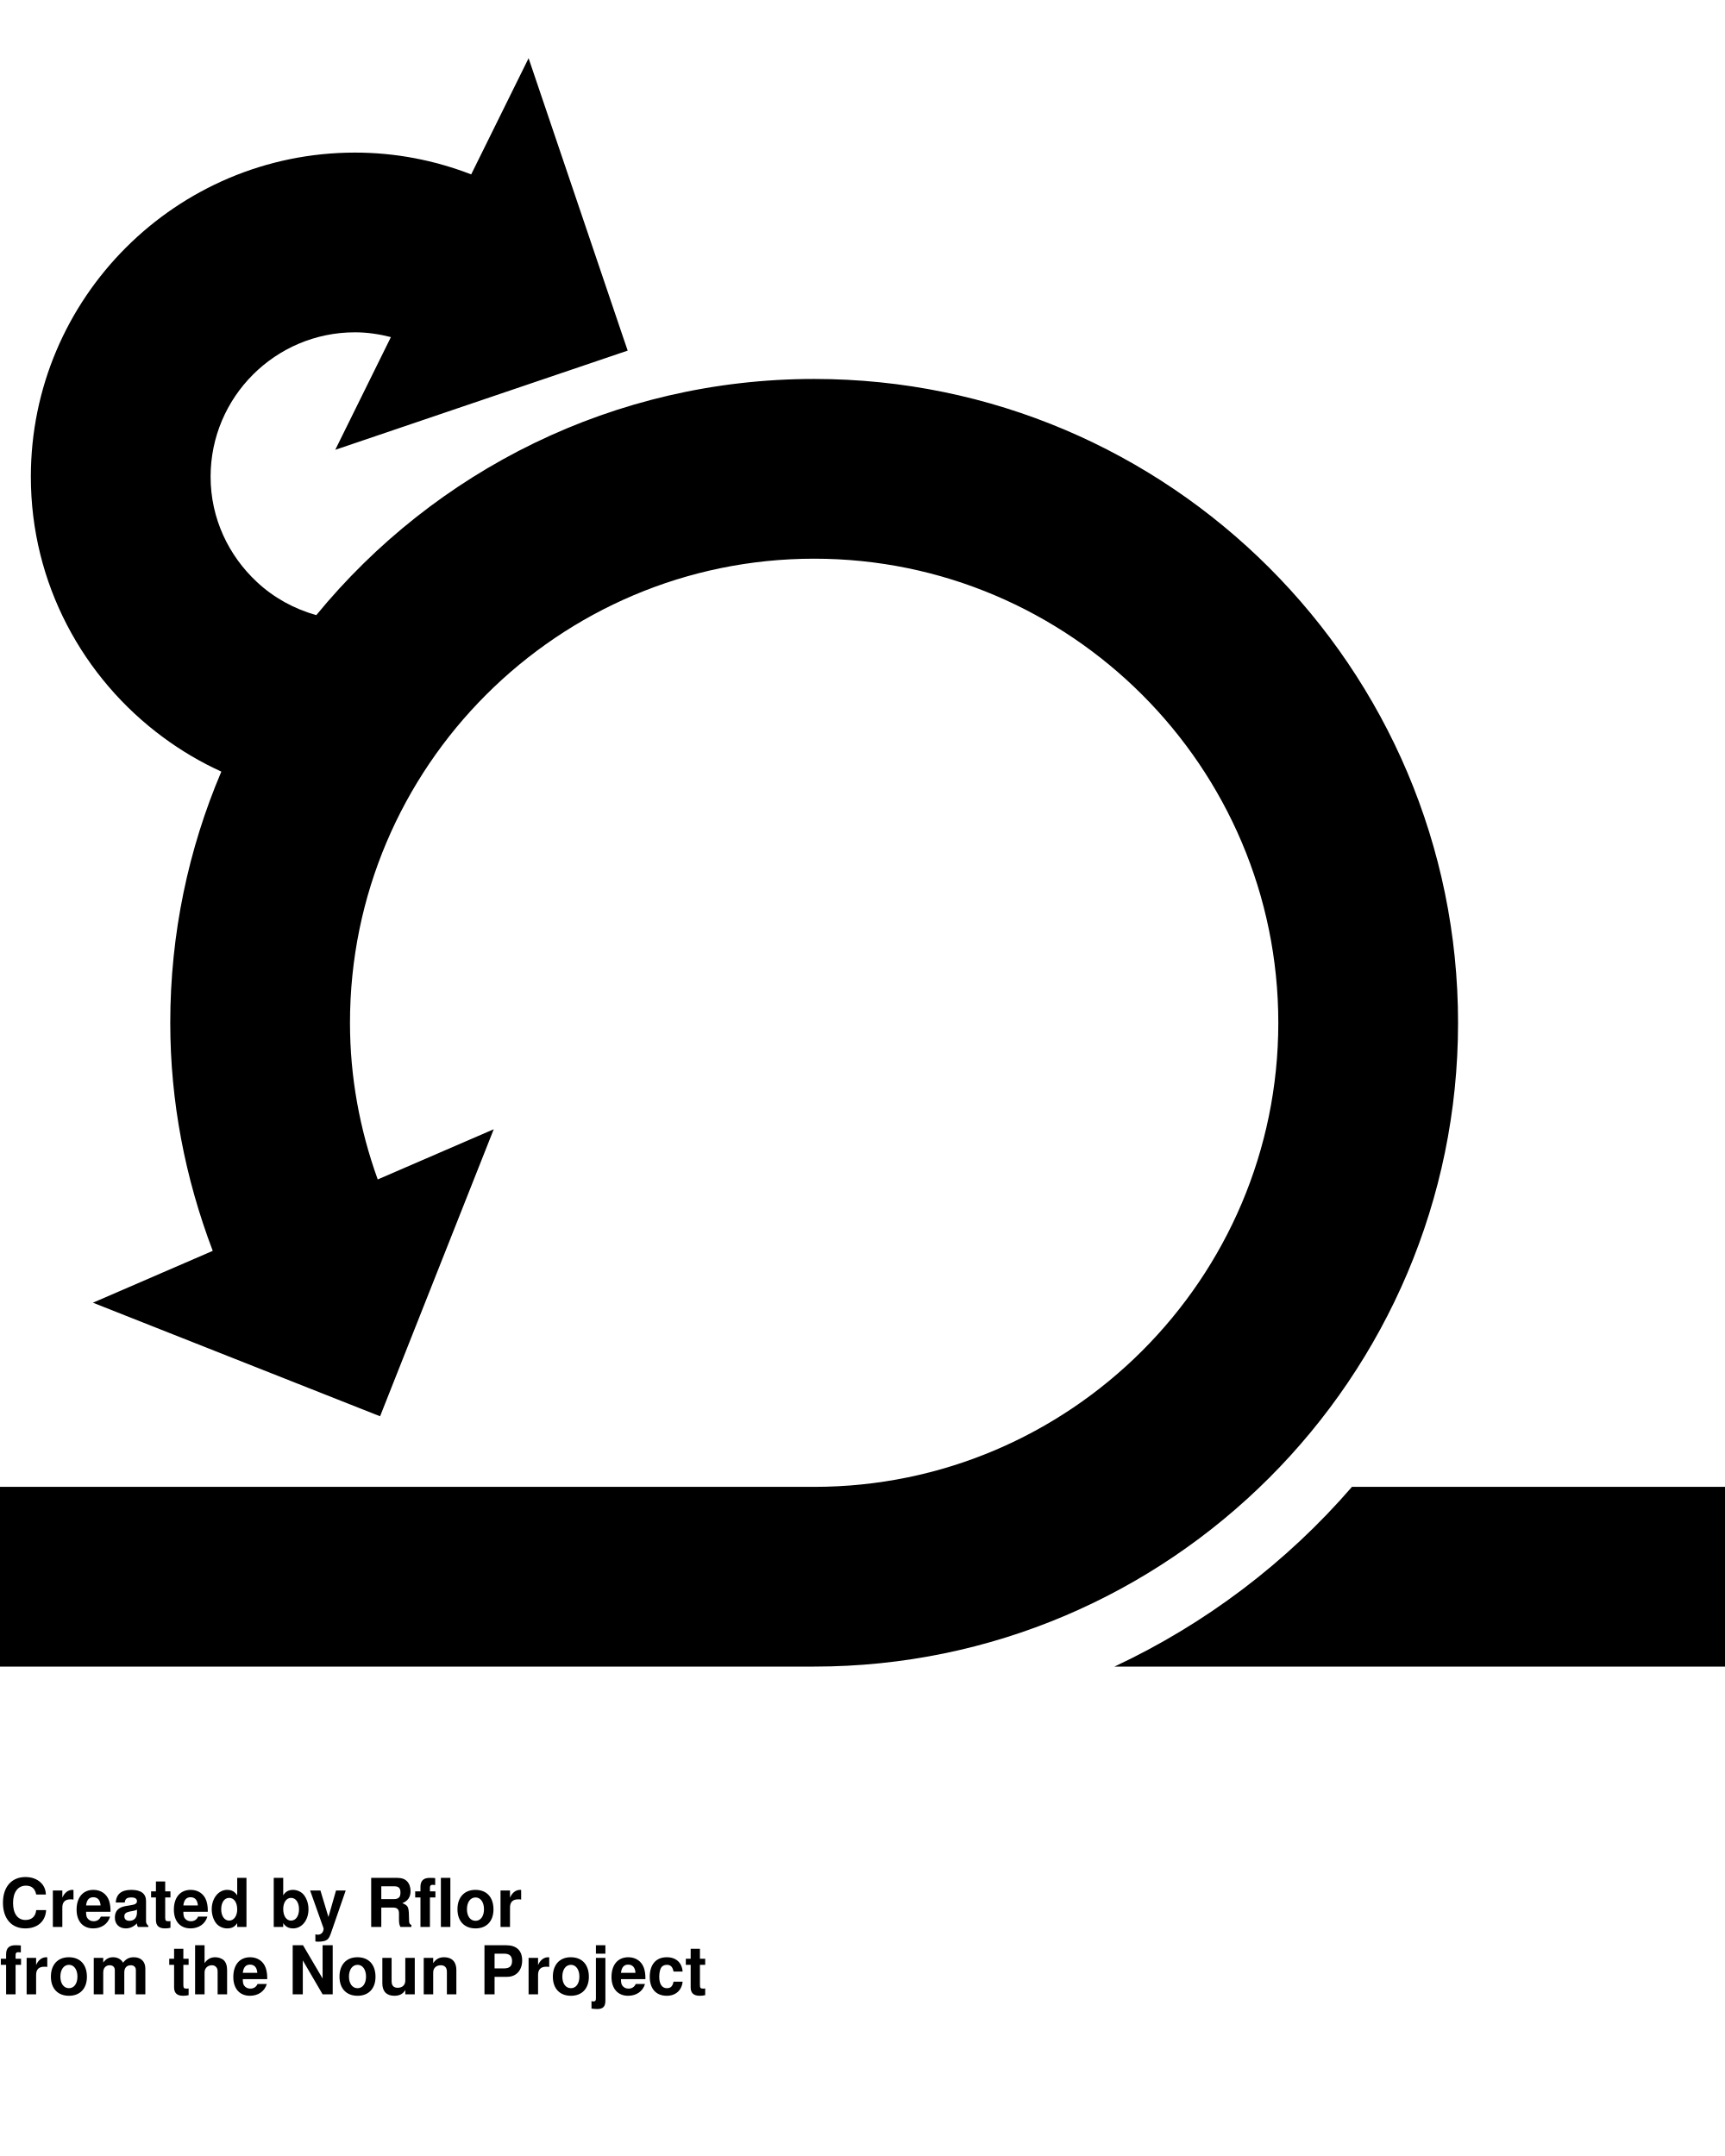
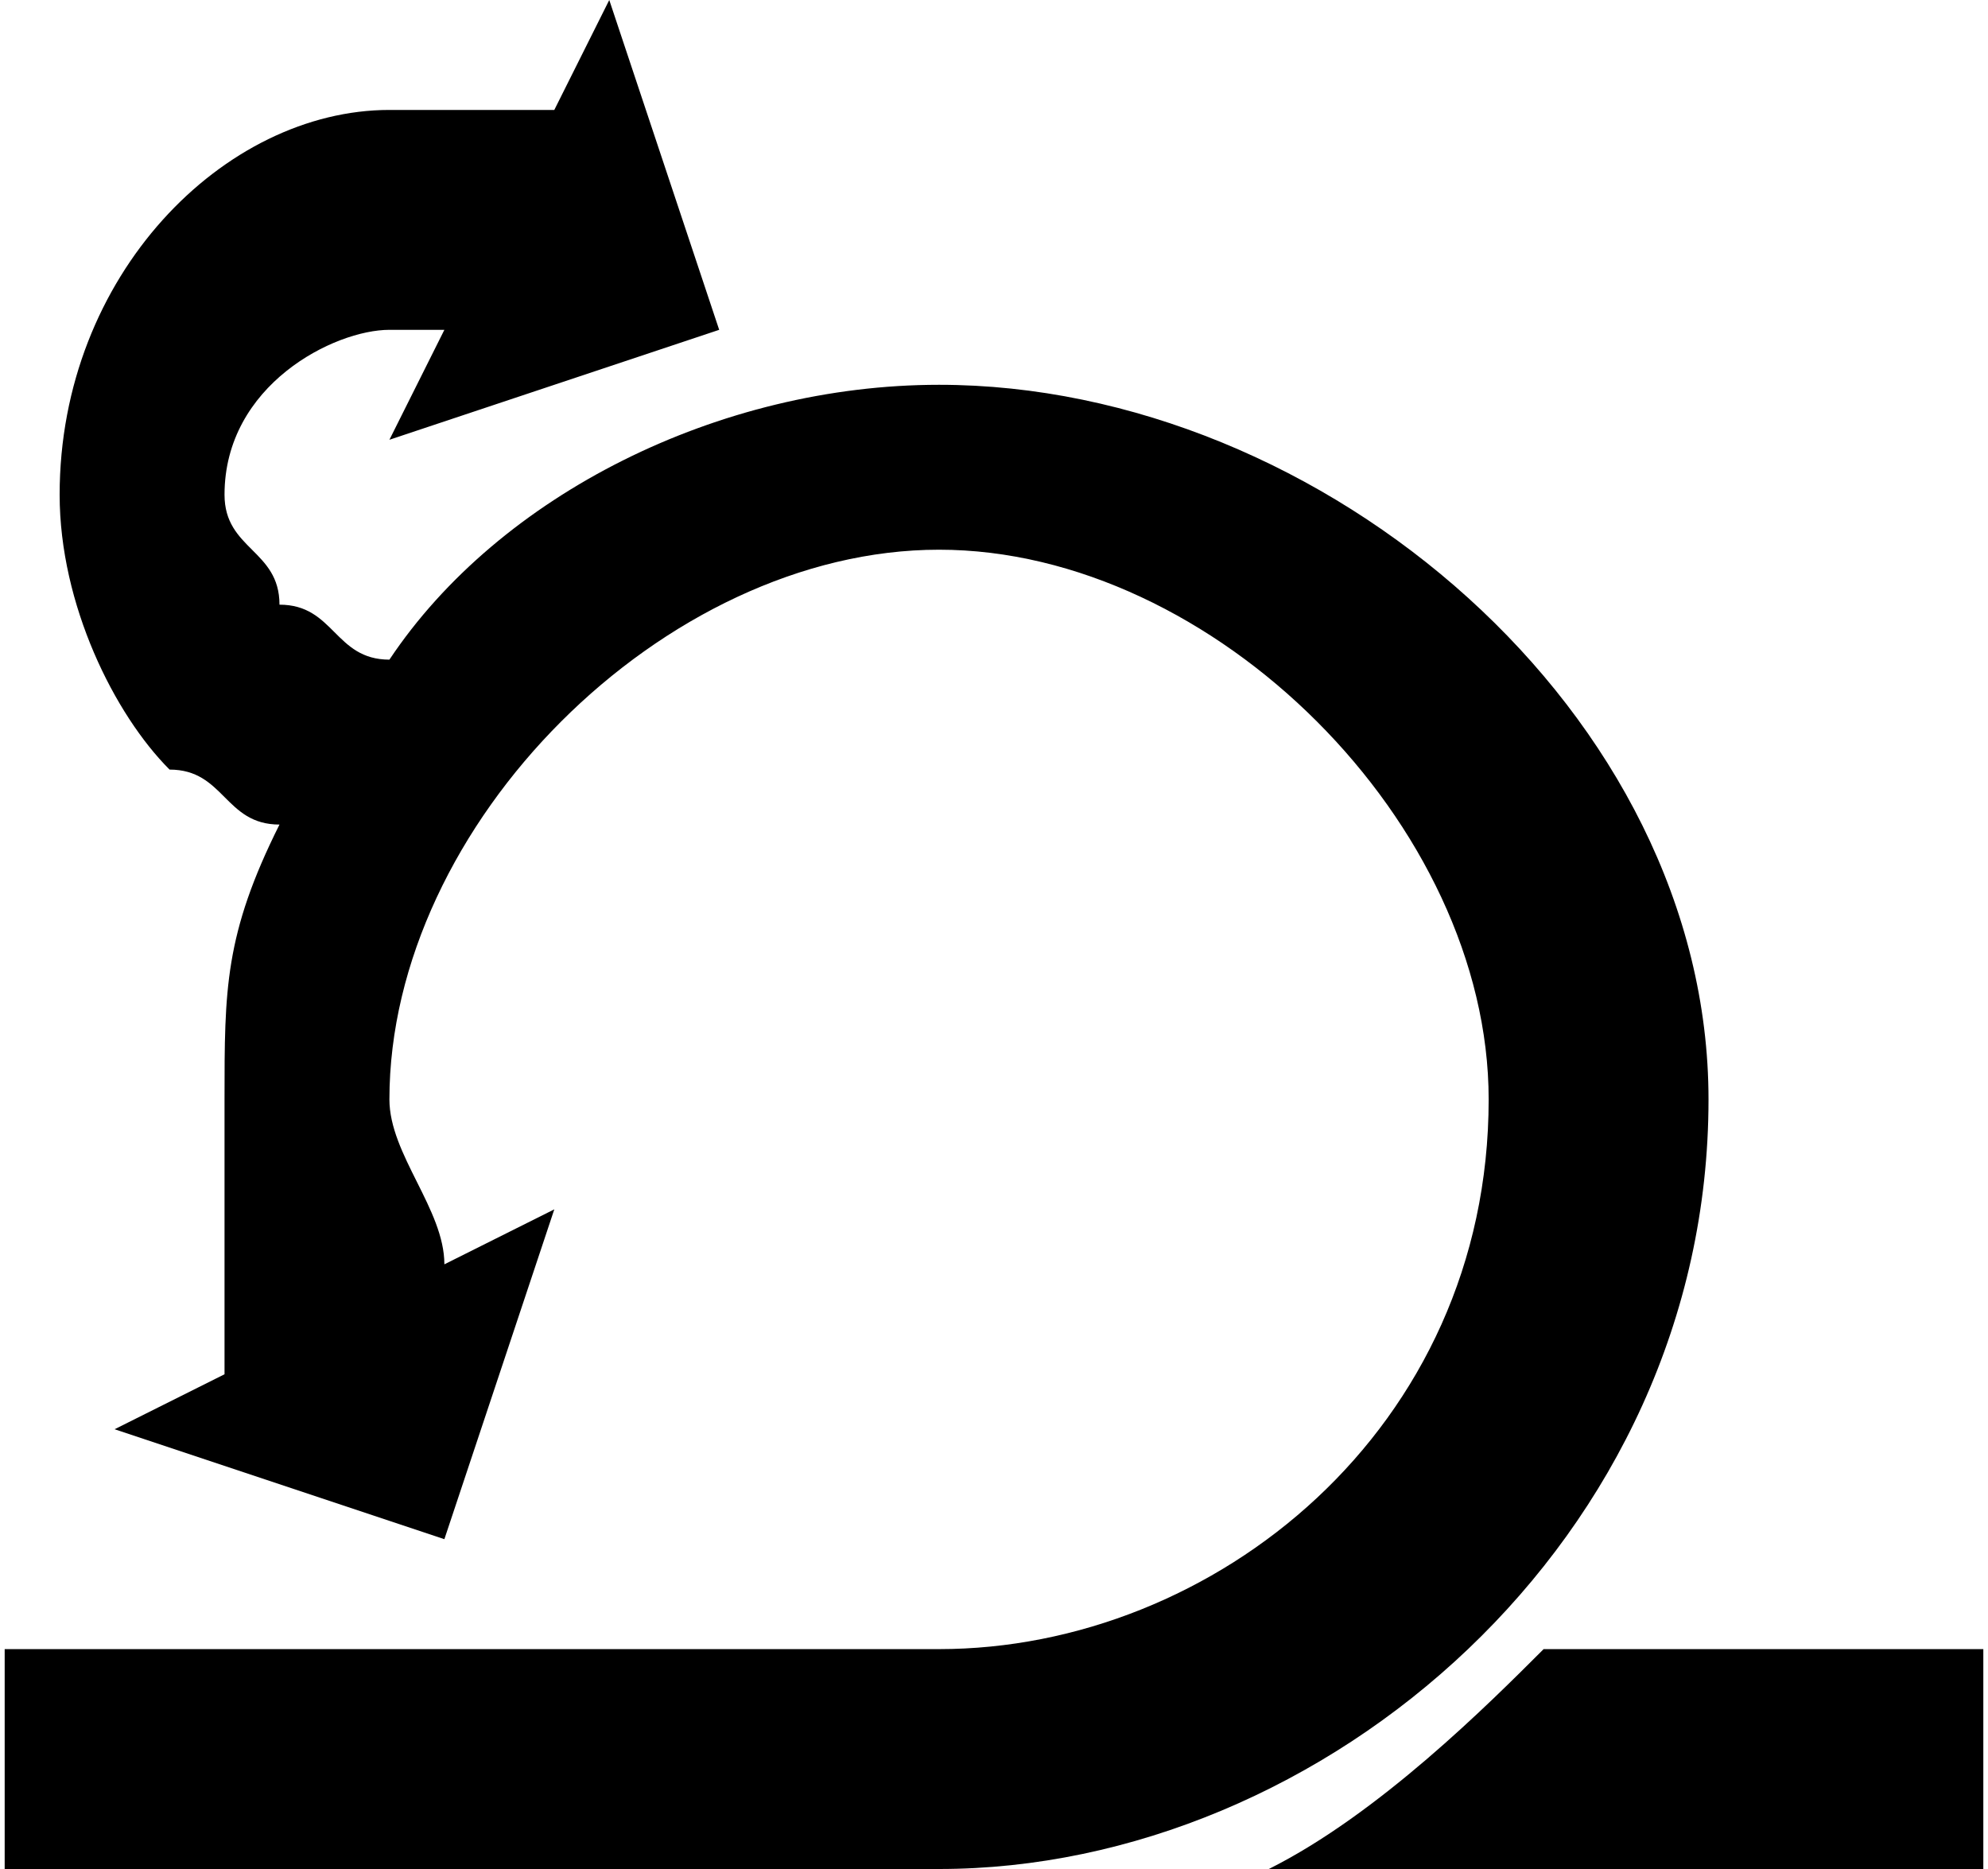
- <svg xmlns="http://www.w3.org/2000/svg" version="1.1" x="0px" y="0px" viewBox="0 0 128 160" style="enable-background:new 0 0 128 128;" xml:space="preserve">
-   <g>
-     <path d="M100.319,110.342c-4.845,5.604-10.843,10.16-17.625,13.338H128v-13.338H100.319z" />
-     <path d="M108.192,75.902c0-26.345-21.435-47.779-47.779-47.779c-14.874,0-28.178,6.837-36.943,17.527   c-1.667-0.469-3.17-1.306-4.402-2.455c-2.104-1.957-3.441-4.725-3.441-7.818c0-5.91,4.806-10.716,10.716-10.716   c0.915,0,1.801,0.137,2.663,0.355l-4.129,8.365l9.095-3.087l12.604-4.275l-0.313-0.915l-7.04-20.784l-4.259,8.622   c-2.742-1.058-5.627-1.618-8.622-1.618c-13.264,0-24.053,10.791-24.053,24.053c0,7.932,3.876,14.958,9.816,19.341   c1.342,0.99,2.784,1.846,4.319,2.543c-2.438,5.73-3.79,12.031-3.79,18.641c0,5.848,1.1,11.52,3.152,16.926l-8.891,3.848   l21.308,8.428l8.434-21.301l-8.609,3.725c-1.339-3.715-2.058-7.609-2.058-11.625c0-18.993,15.453-34.442,34.442-34.442   s34.442,15.45,34.442,34.442c0,18.99-15.453,34.439-34.442,34.439H0v13.338h60.413C86.758,123.68,108.192,102.248,108.192,75.902z" />
+ <svg xmlns="http://www.w3.org/2000/svg" xml:space="preserve" width="50px" height="47px" version="1.1" style="shape-rendering:geometricPrecision; text-rendering:geometricPrecision; image-rendering:optimizeQuality; fill-rule:evenodd; clip-rule:evenodd" viewBox="0 0 36 34">
+   <defs>
+     <style type="text/css" />
+   </defs>
+   <g id="Layer_x0020_1">
+     <g id="_2699023395152">
+       <path class="fil0" d="M28 30c-1,1 -3,3 -5,4l13 0 0 -4 -8 0z" />
+       <path class="fil0" d="M31 20c0,-7 -7,-13 -14,-13 -4,0 -8,2 -10,5 -1,0 -1,-1 -2,-1 0,-1 -1,-1 -1,-2 0,-2 2,-3 3,-3 1,0 1,0 1,0l-1 2 3 -1 3 -1 0 0 -2 -6 -1 2c-1,0 -2,0 -3,0 -3,0 -6,3 -6,7 0,2 1,4 2,5 1,0 1,1 2,1 -1,2 -1,3 -1,5 0,2 0,3 0,5l-2 1 6 2 2 -6 -2 1c0,-1 -1,-2 -1,-3 0,-5 5,-10 10,-10 5,0 10,5 10,10 0,6 -5,10 -10,10l-17 0 0 4 17 0c7,0 14,-6 14,-14z" />
+     </g>
  </g>
-   <text x="0" y="143" fill="#000000" font-size="5px" font-weight="bold" font-family="'Helvetica Neue', Helvetica, Arial-Unicode, Arial, Sans-serif">Created by Rflor</text>
-   <text x="0" y="148" fill="#000000" font-size="5px" font-weight="bold" font-family="'Helvetica Neue', Helvetica, Arial-Unicode, Arial, Sans-serif">from the Noun Project</text>
</svg>
